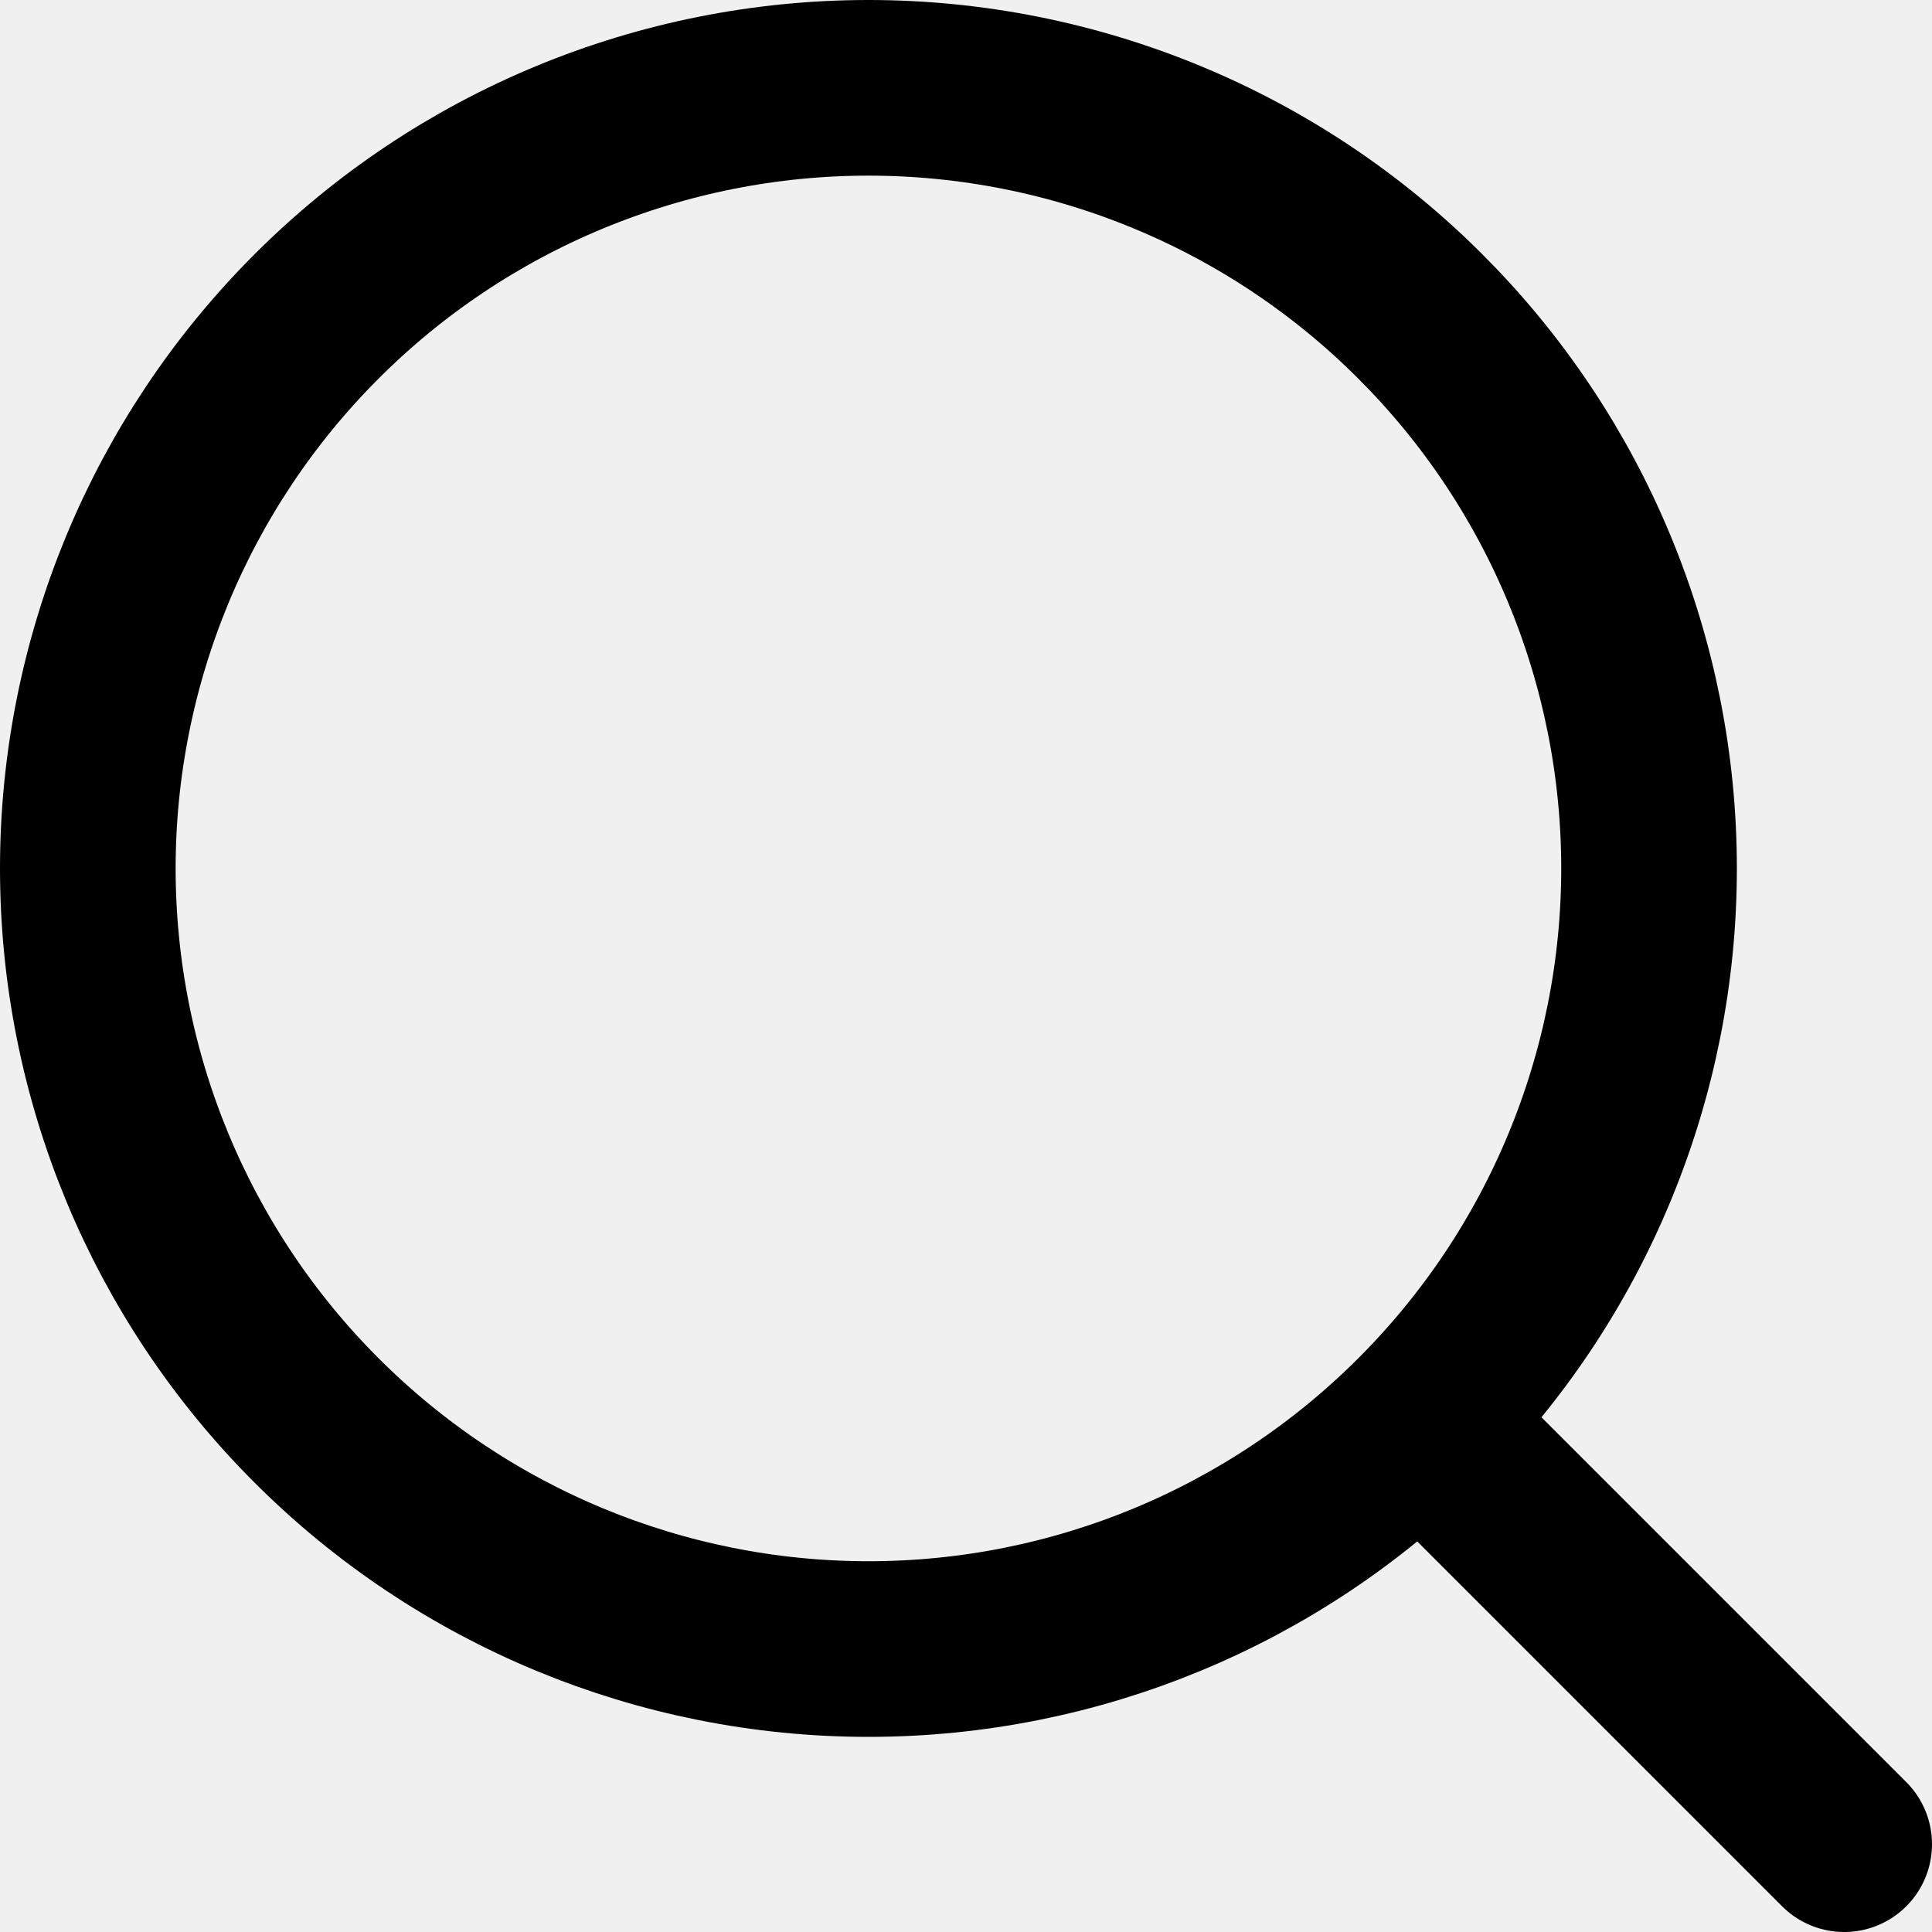
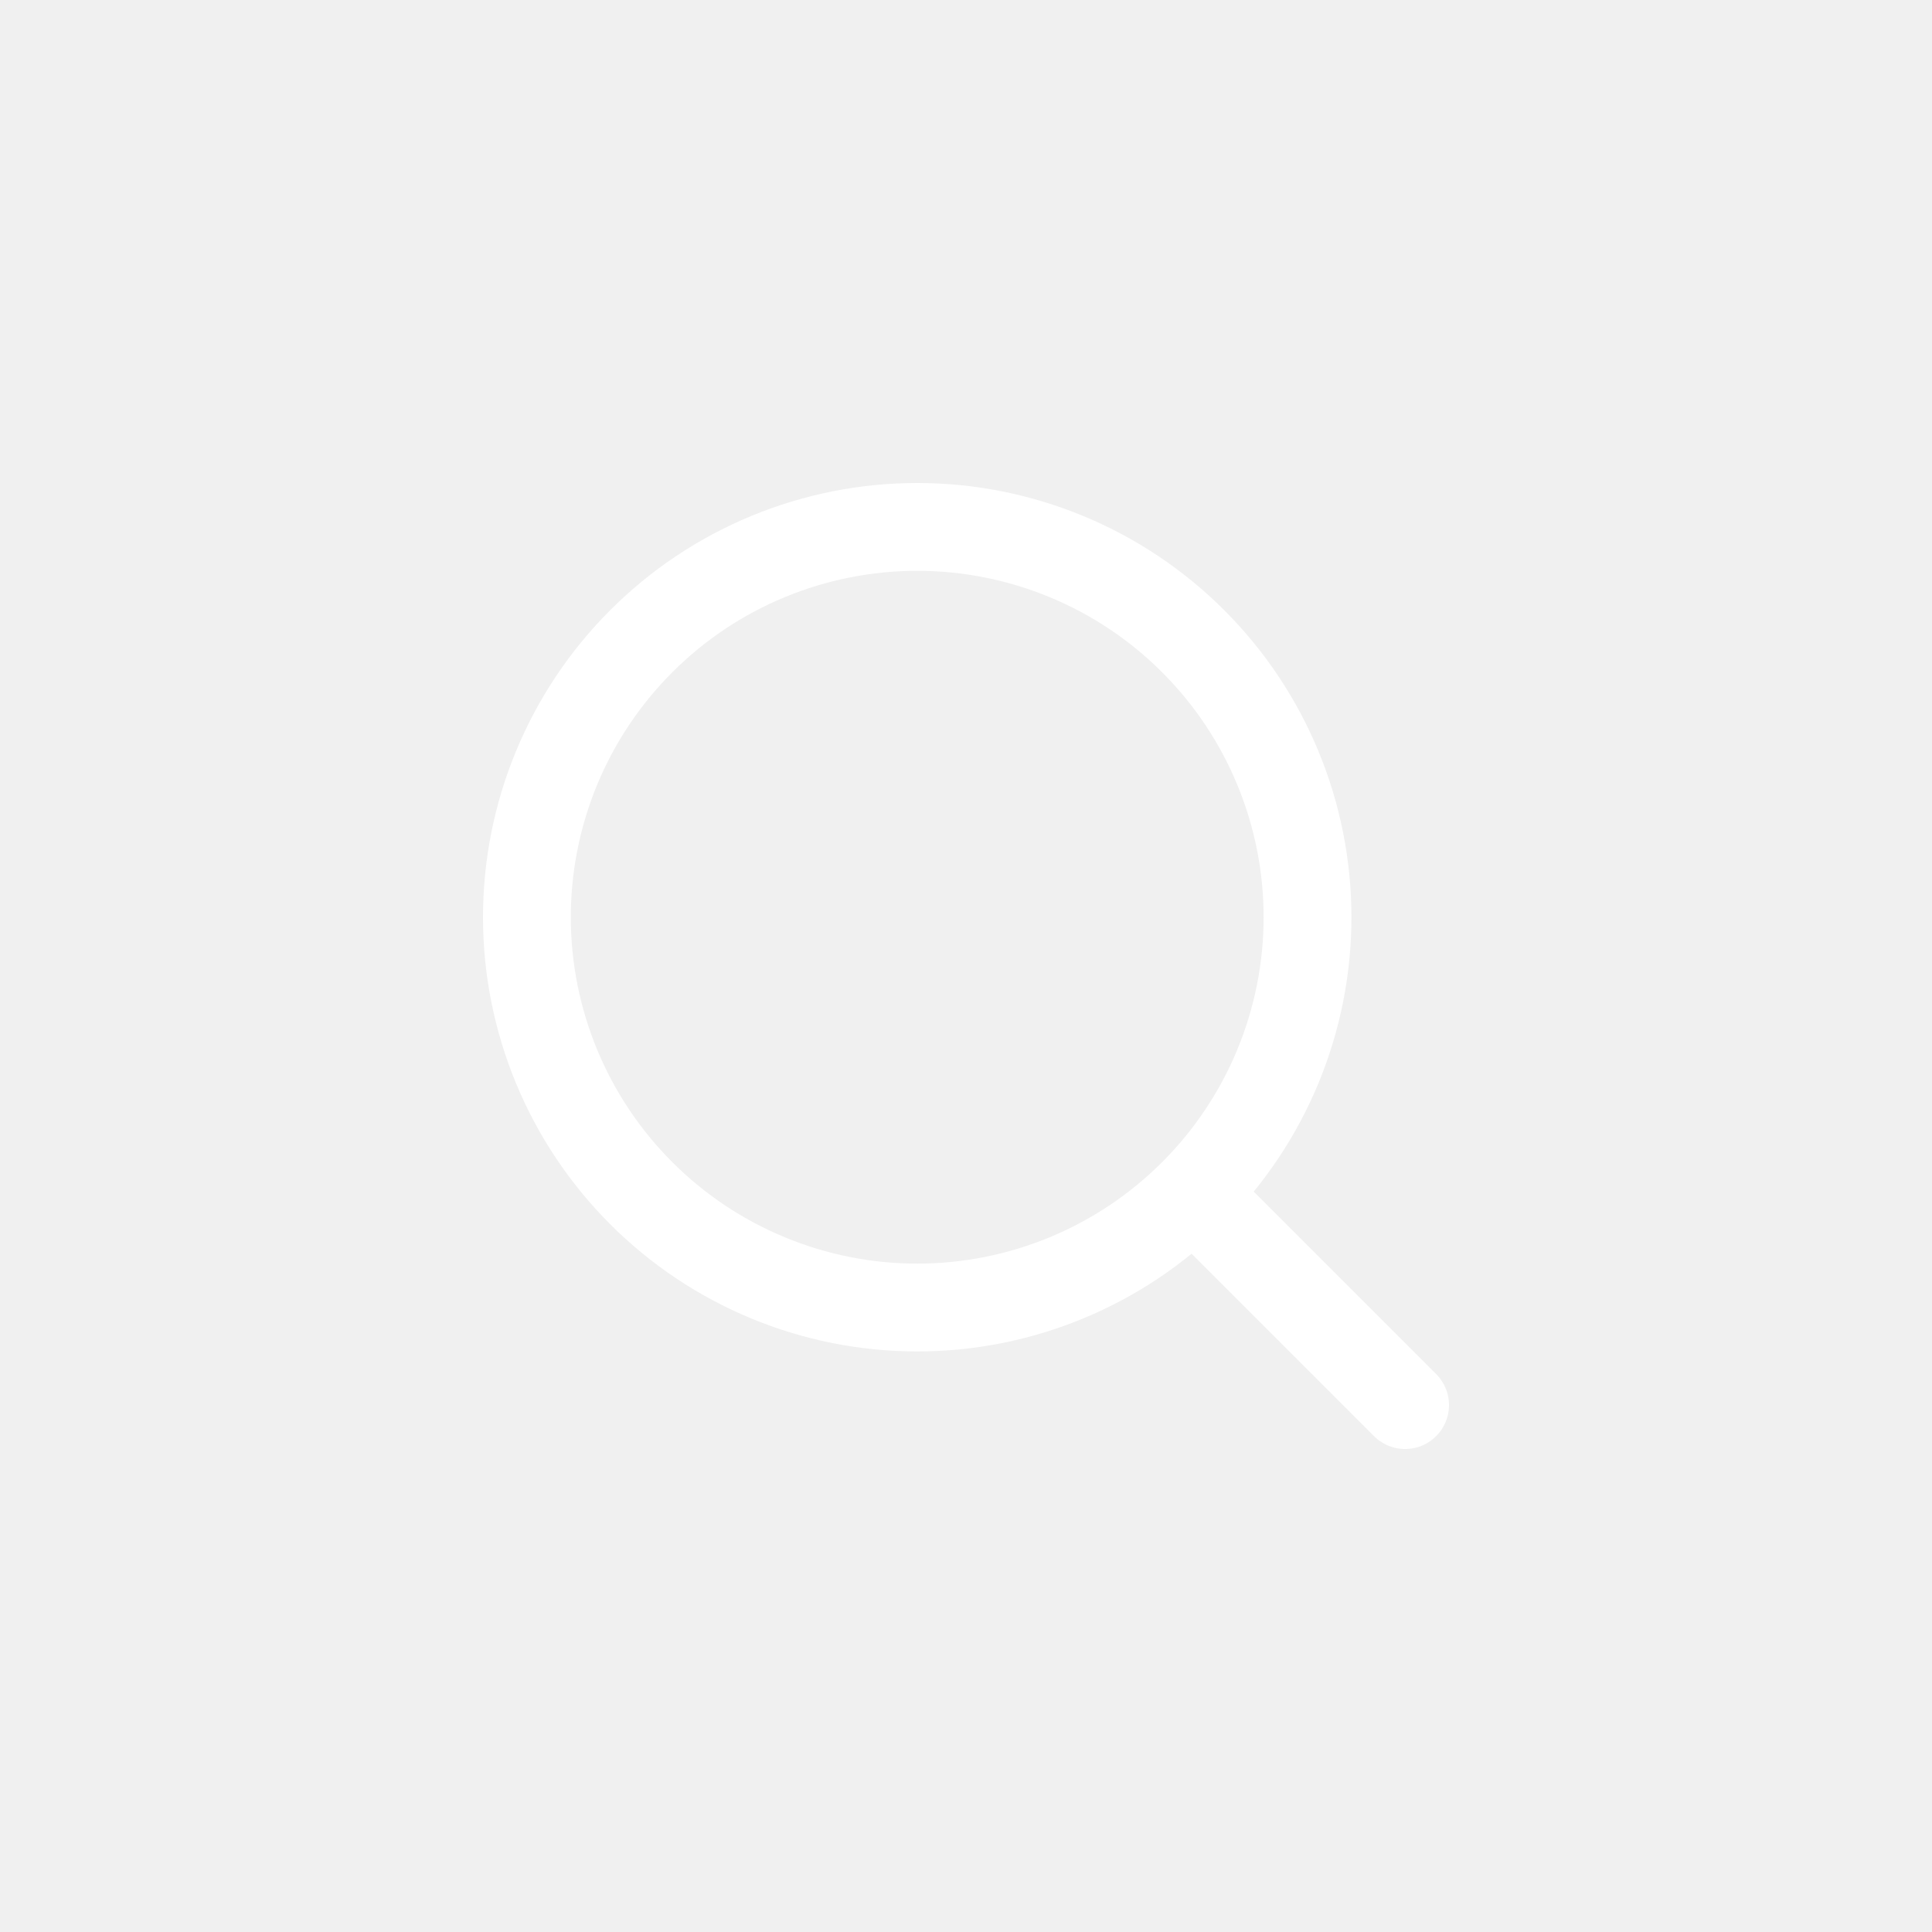
- <svg xmlns="http://www.w3.org/2000/svg" width="44" height="44" viewBox="11 11 22 22" fill="none">
-   <path d="M32 32L27.174 27.174M27.174 27.174C28 26.349 28.655 25.369 29.101 24.291C29.548 23.212 29.778 22.056 29.778 20.889C29.778 19.722 29.548 18.566 29.101 17.487C28.655 16.409 28 15.429 27.174 14.604C26.349 13.778 25.369 13.123 24.291 12.677C23.212 12.23 22.056 12 20.889 12C19.722 12 18.566 12.23 17.487 12.677C16.409 13.123 15.429 13.778 14.604 14.604C12.937 16.27 12 18.532 12 20.889C12 23.247 12.937 25.508 14.604 27.174C16.27 28.841 18.532 29.778 20.889 29.778C23.247 29.778 25.508 28.841 27.174 27.174Z" stroke="black" stroke-width="2" stroke-linecap="round" stroke-linejoin="round" />
+ <svg xmlns="http://www.w3.org/2000/svg" width="44" height="44" viewBox="0 0 44 44" fill="none">
+   <path d="M32 32L27.174 27.174M27.174 27.174C28 26.349 28.655 25.369 29.101 24.291C29.548 23.212 29.778 22.056 29.778 20.889C29.778 19.722 29.548 18.566 29.101 17.487C28.655 16.409 28 15.429 27.174 14.604C26.349 13.778 25.369 13.123 24.291 12.677C23.212 12.23 22.056 12 20.889 12C19.722 12 18.566 12.23 17.487 12.677C16.409 13.123 15.429 13.778 14.604 14.604C12.937 16.27 12 18.532 12 20.889C12 23.247 12.937 25.508 14.604 27.174C16.27 28.841 18.532 29.778 20.889 29.778C23.247 29.778 25.508 28.841 27.174 27.174Z" stroke="white" stroke-width="2" stroke-linecap="round" stroke-linejoin="round" />
</svg>
